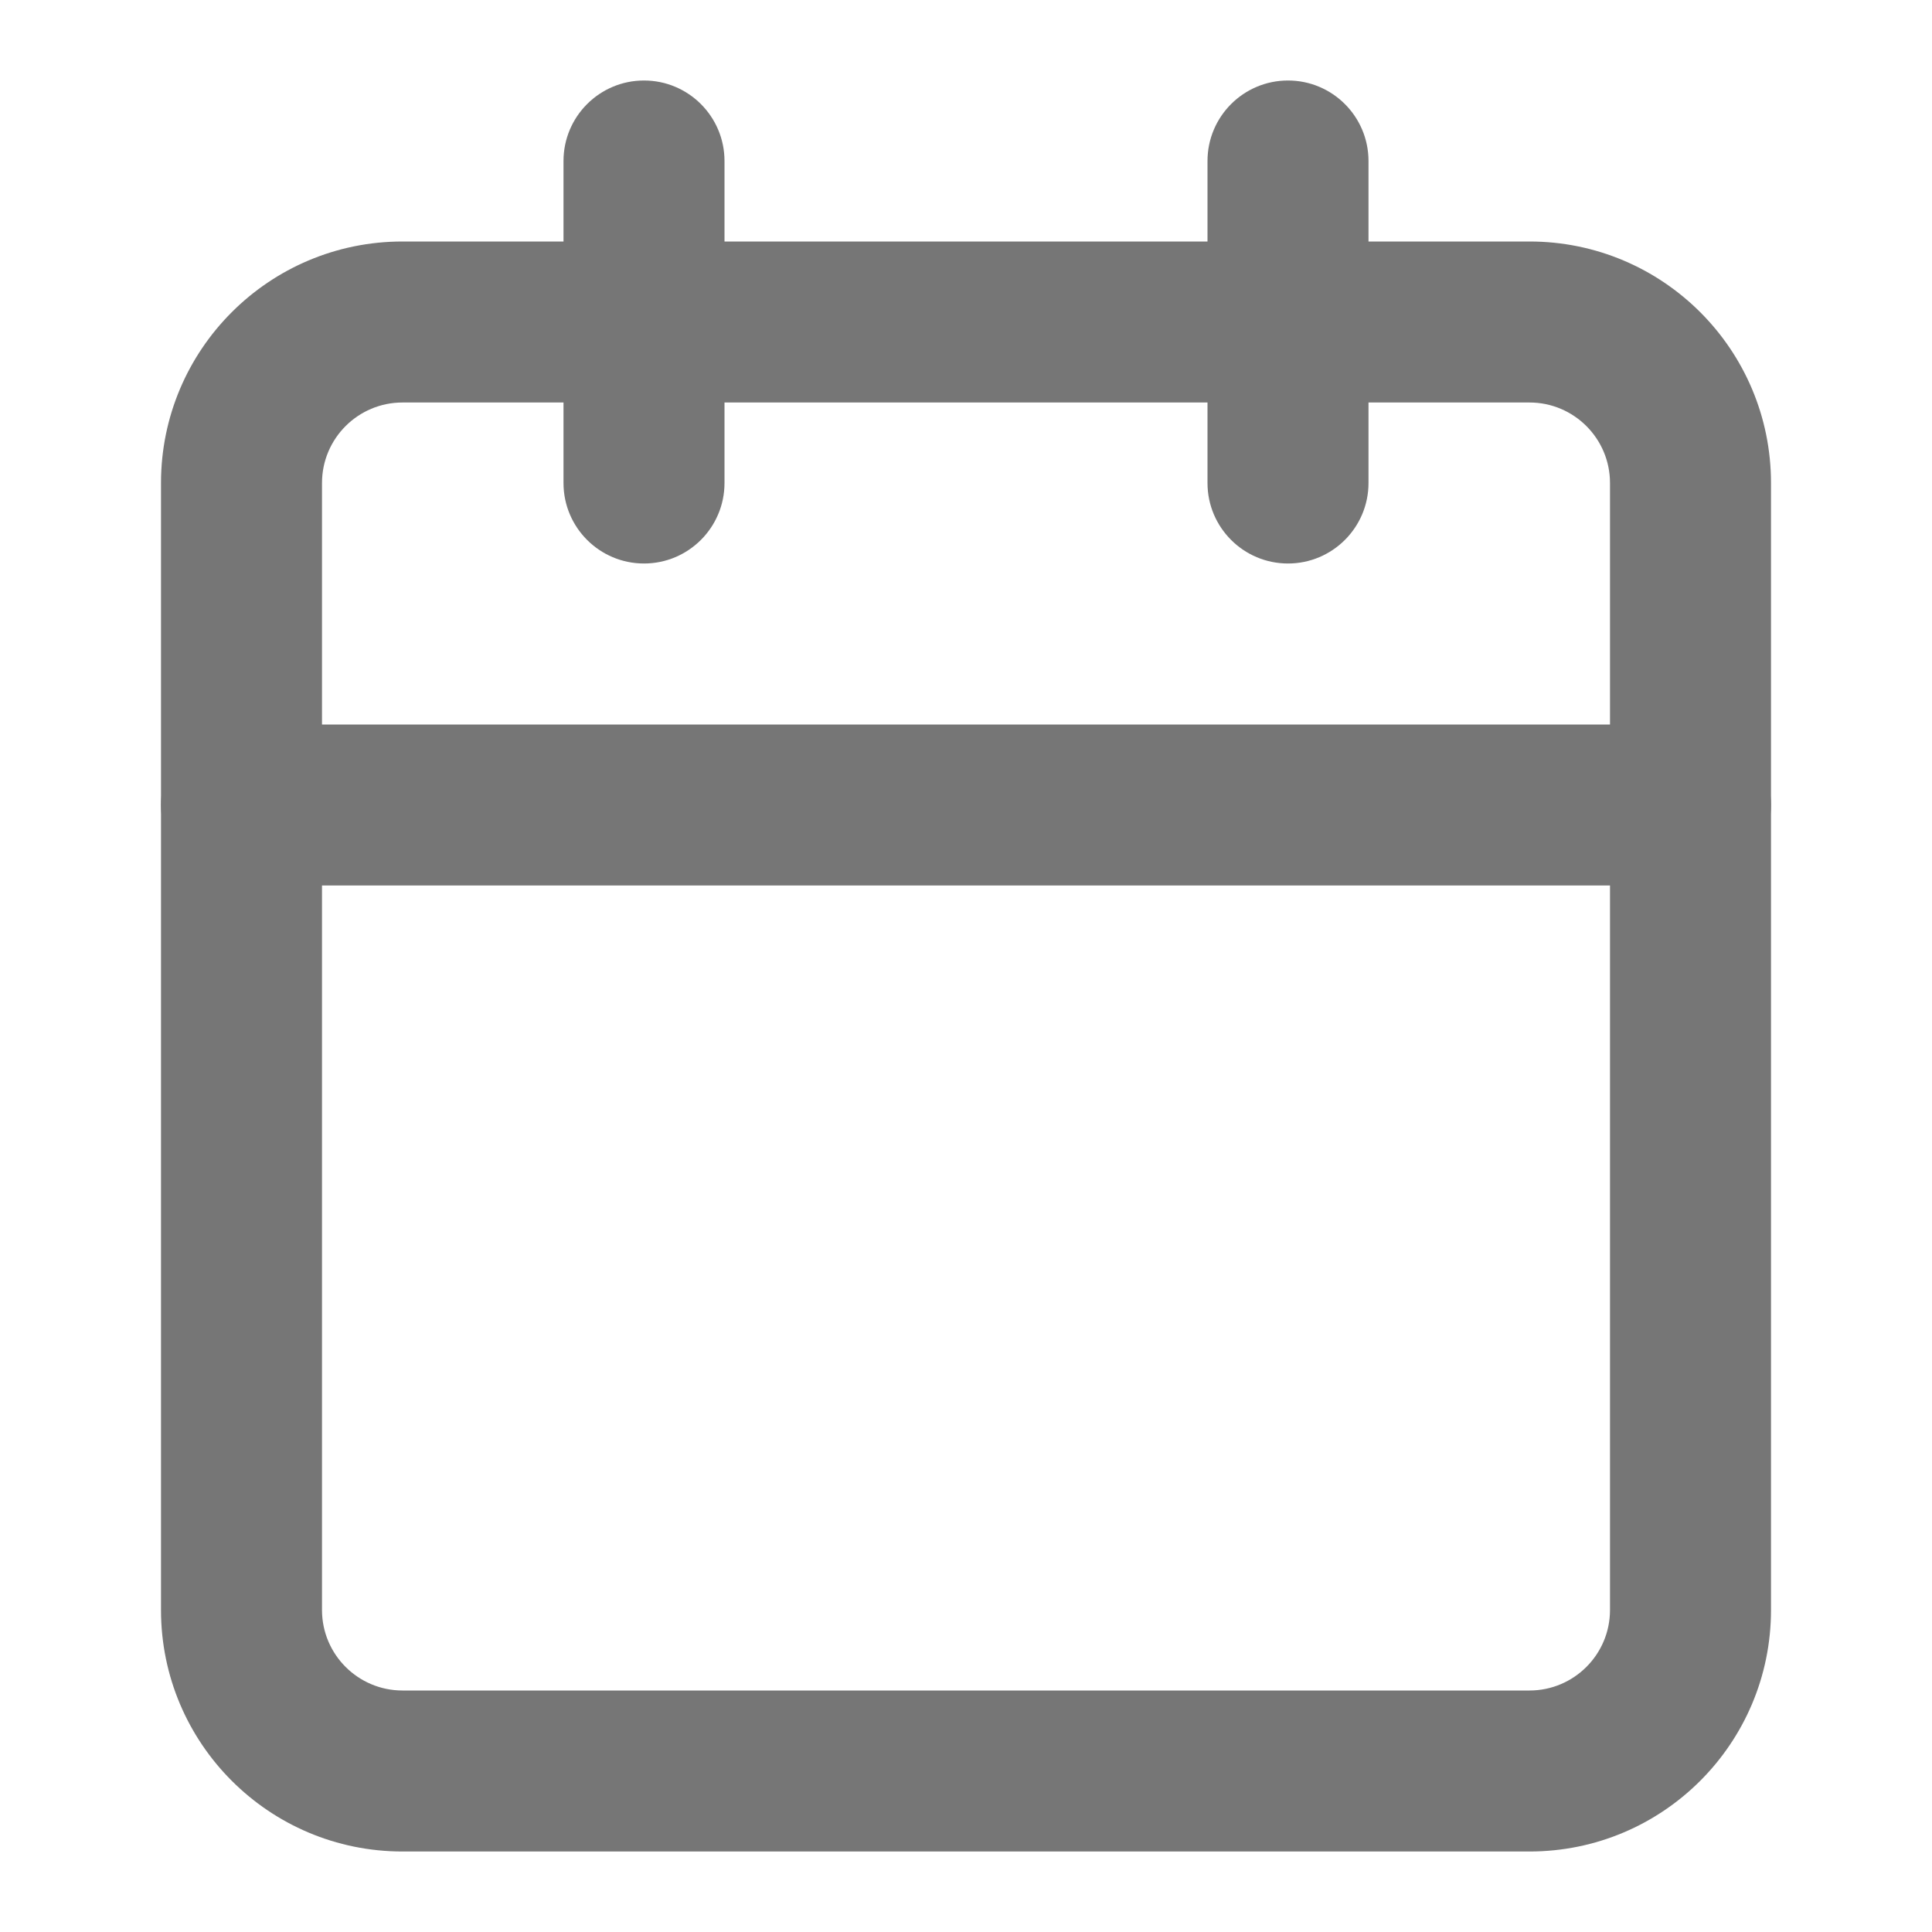
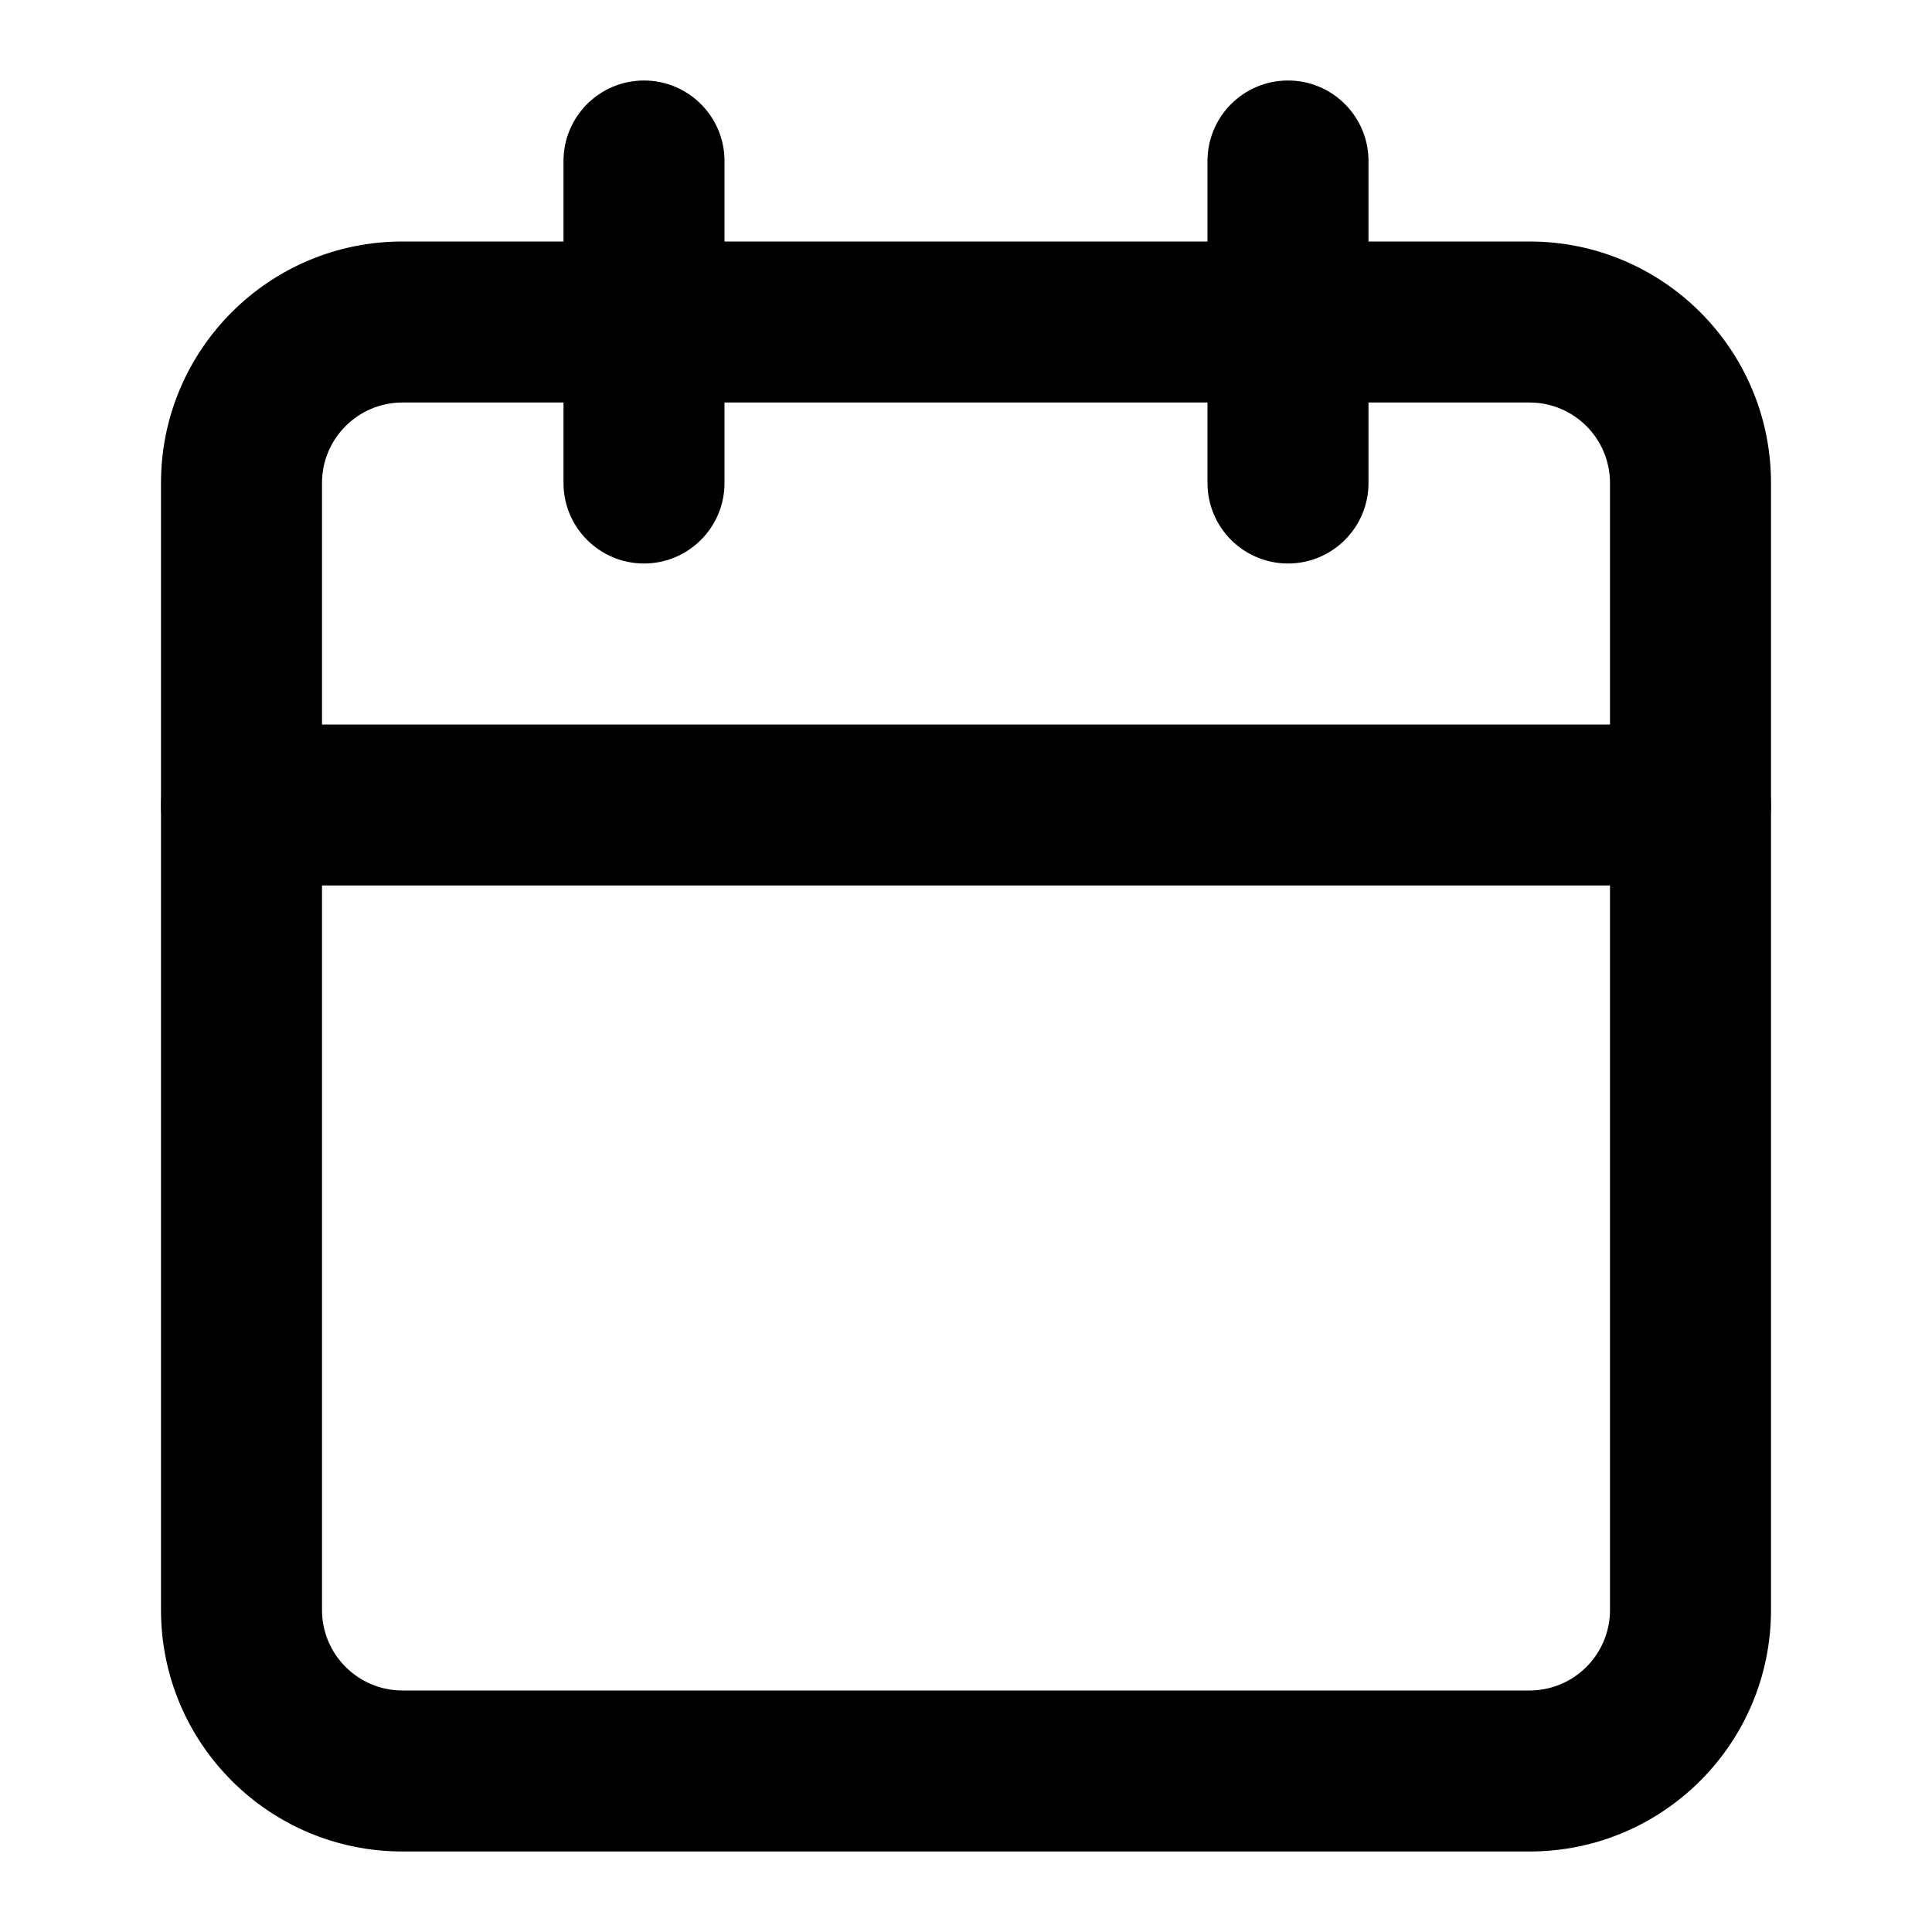
<svg xmlns="http://www.w3.org/2000/svg" width="100%" height="100%" viewBox="0 0 24 24" fill="none">
-   <path fill-rule="evenodd" clip-rule="evenodd" d="M5 5C4.448 5 4 5.448 4 6V20C4 20.552 4.448 21 5 21H19C19.552 21 20 20.552 20 20V6C20 5.448 19.552 5 19 5H5ZM2 6C2 4.343 3.343 3 5 3H19C20.657 3 22 4.343 22 6V20C22 21.657 20.657 23 19 23H5C3.343 23 2 21.657 2 20V6Z" fill="#767676" />
-   <path fill-rule="evenodd" clip-rule="evenodd" d="M16 1C16.552 1 17 1.448 17 2V6C17 6.552 16.552 7 16 7C15.448 7 15 6.552 15 6V2C15 1.448 15.448 1 16 1Z" fill="#767676" />
-   <path fill-rule="evenodd" clip-rule="evenodd" d="M8 1C8.552 1 9 1.448 9 2V6C9 6.552 8.552 7 8 7C7.448 7 7 6.552 7 6V2C7 1.448 7.448 1 8 1Z" fill="#767676" />
-   <path fill-rule="evenodd" clip-rule="evenodd" d="M2 10C2 9.448 2.448 9 3 9H21C21.552 9 22 9.448 22 10C22 10.552 21.552 11 21 11H3C2.448 11 2 10.552 2 10Z" fill="#767676" />
+   <path fill-rule="evenodd" clip-rule="evenodd" d="M5 5C4.448 5 4 5.448 4 6V20C4 20.552 4.448 21 5 21H19C19.552 21 20 20.552 20 20V6C20 5.448 19.552 5 19 5H5ZM2 6C2 4.343 3.343 3 5 3H19C20.657 3 22 4.343 22 6V20C22 21.657 20.657 23 19 23H5C3.343 23 2 21.657 2 20V6Z" fill="currentColor" />
+   <path fill-rule="evenodd" clip-rule="evenodd" d="M16 1C16.552 1 17 1.448 17 2V6C17 6.552 16.552 7 16 7C15.448 7 15 6.552 15 6V2C15 1.448 15.448 1 16 1Z" fill="currentColor" />
+   <path fill-rule="evenodd" clip-rule="evenodd" d="M8 1C8.552 1 9 1.448 9 2V6C9 6.552 8.552 7 8 7C7.448 7 7 6.552 7 6V2C7 1.448 7.448 1 8 1Z" fill="currentColor" />
+   <path fill-rule="evenodd" clip-rule="evenodd" d="M2 10C2 9.448 2.448 9 3 9H21C21.552 9 22 9.448 22 10C22 10.552 21.552 11 21 11H3C2.448 11 2 10.552 2 10Z" fill="currentColor" />
</svg>
